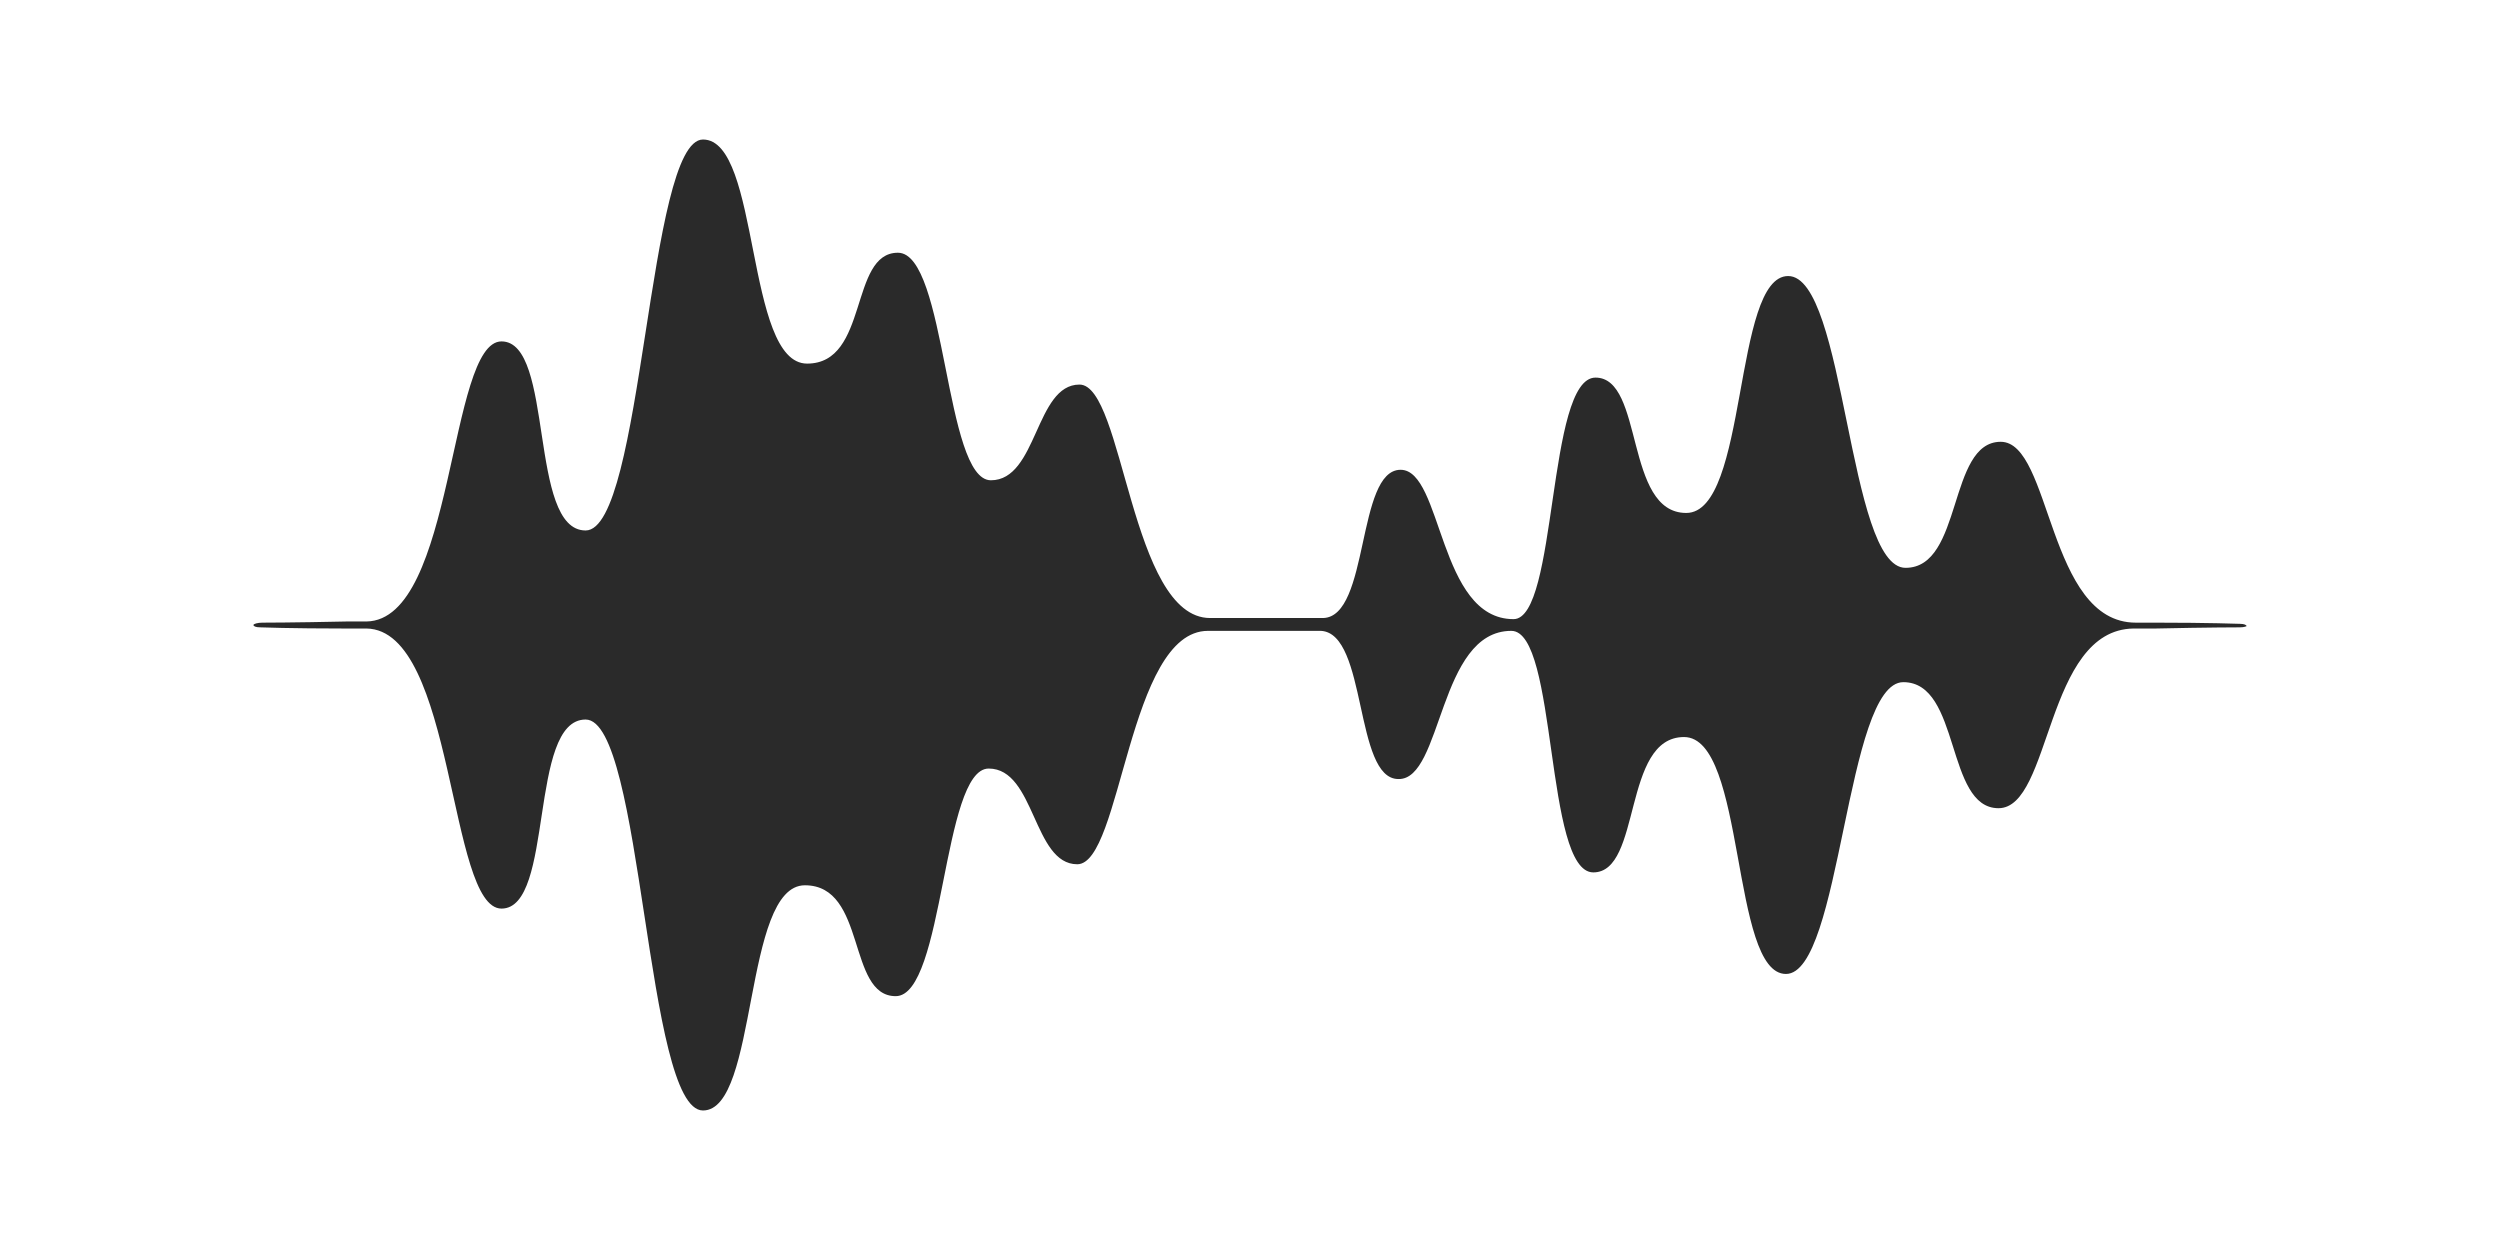
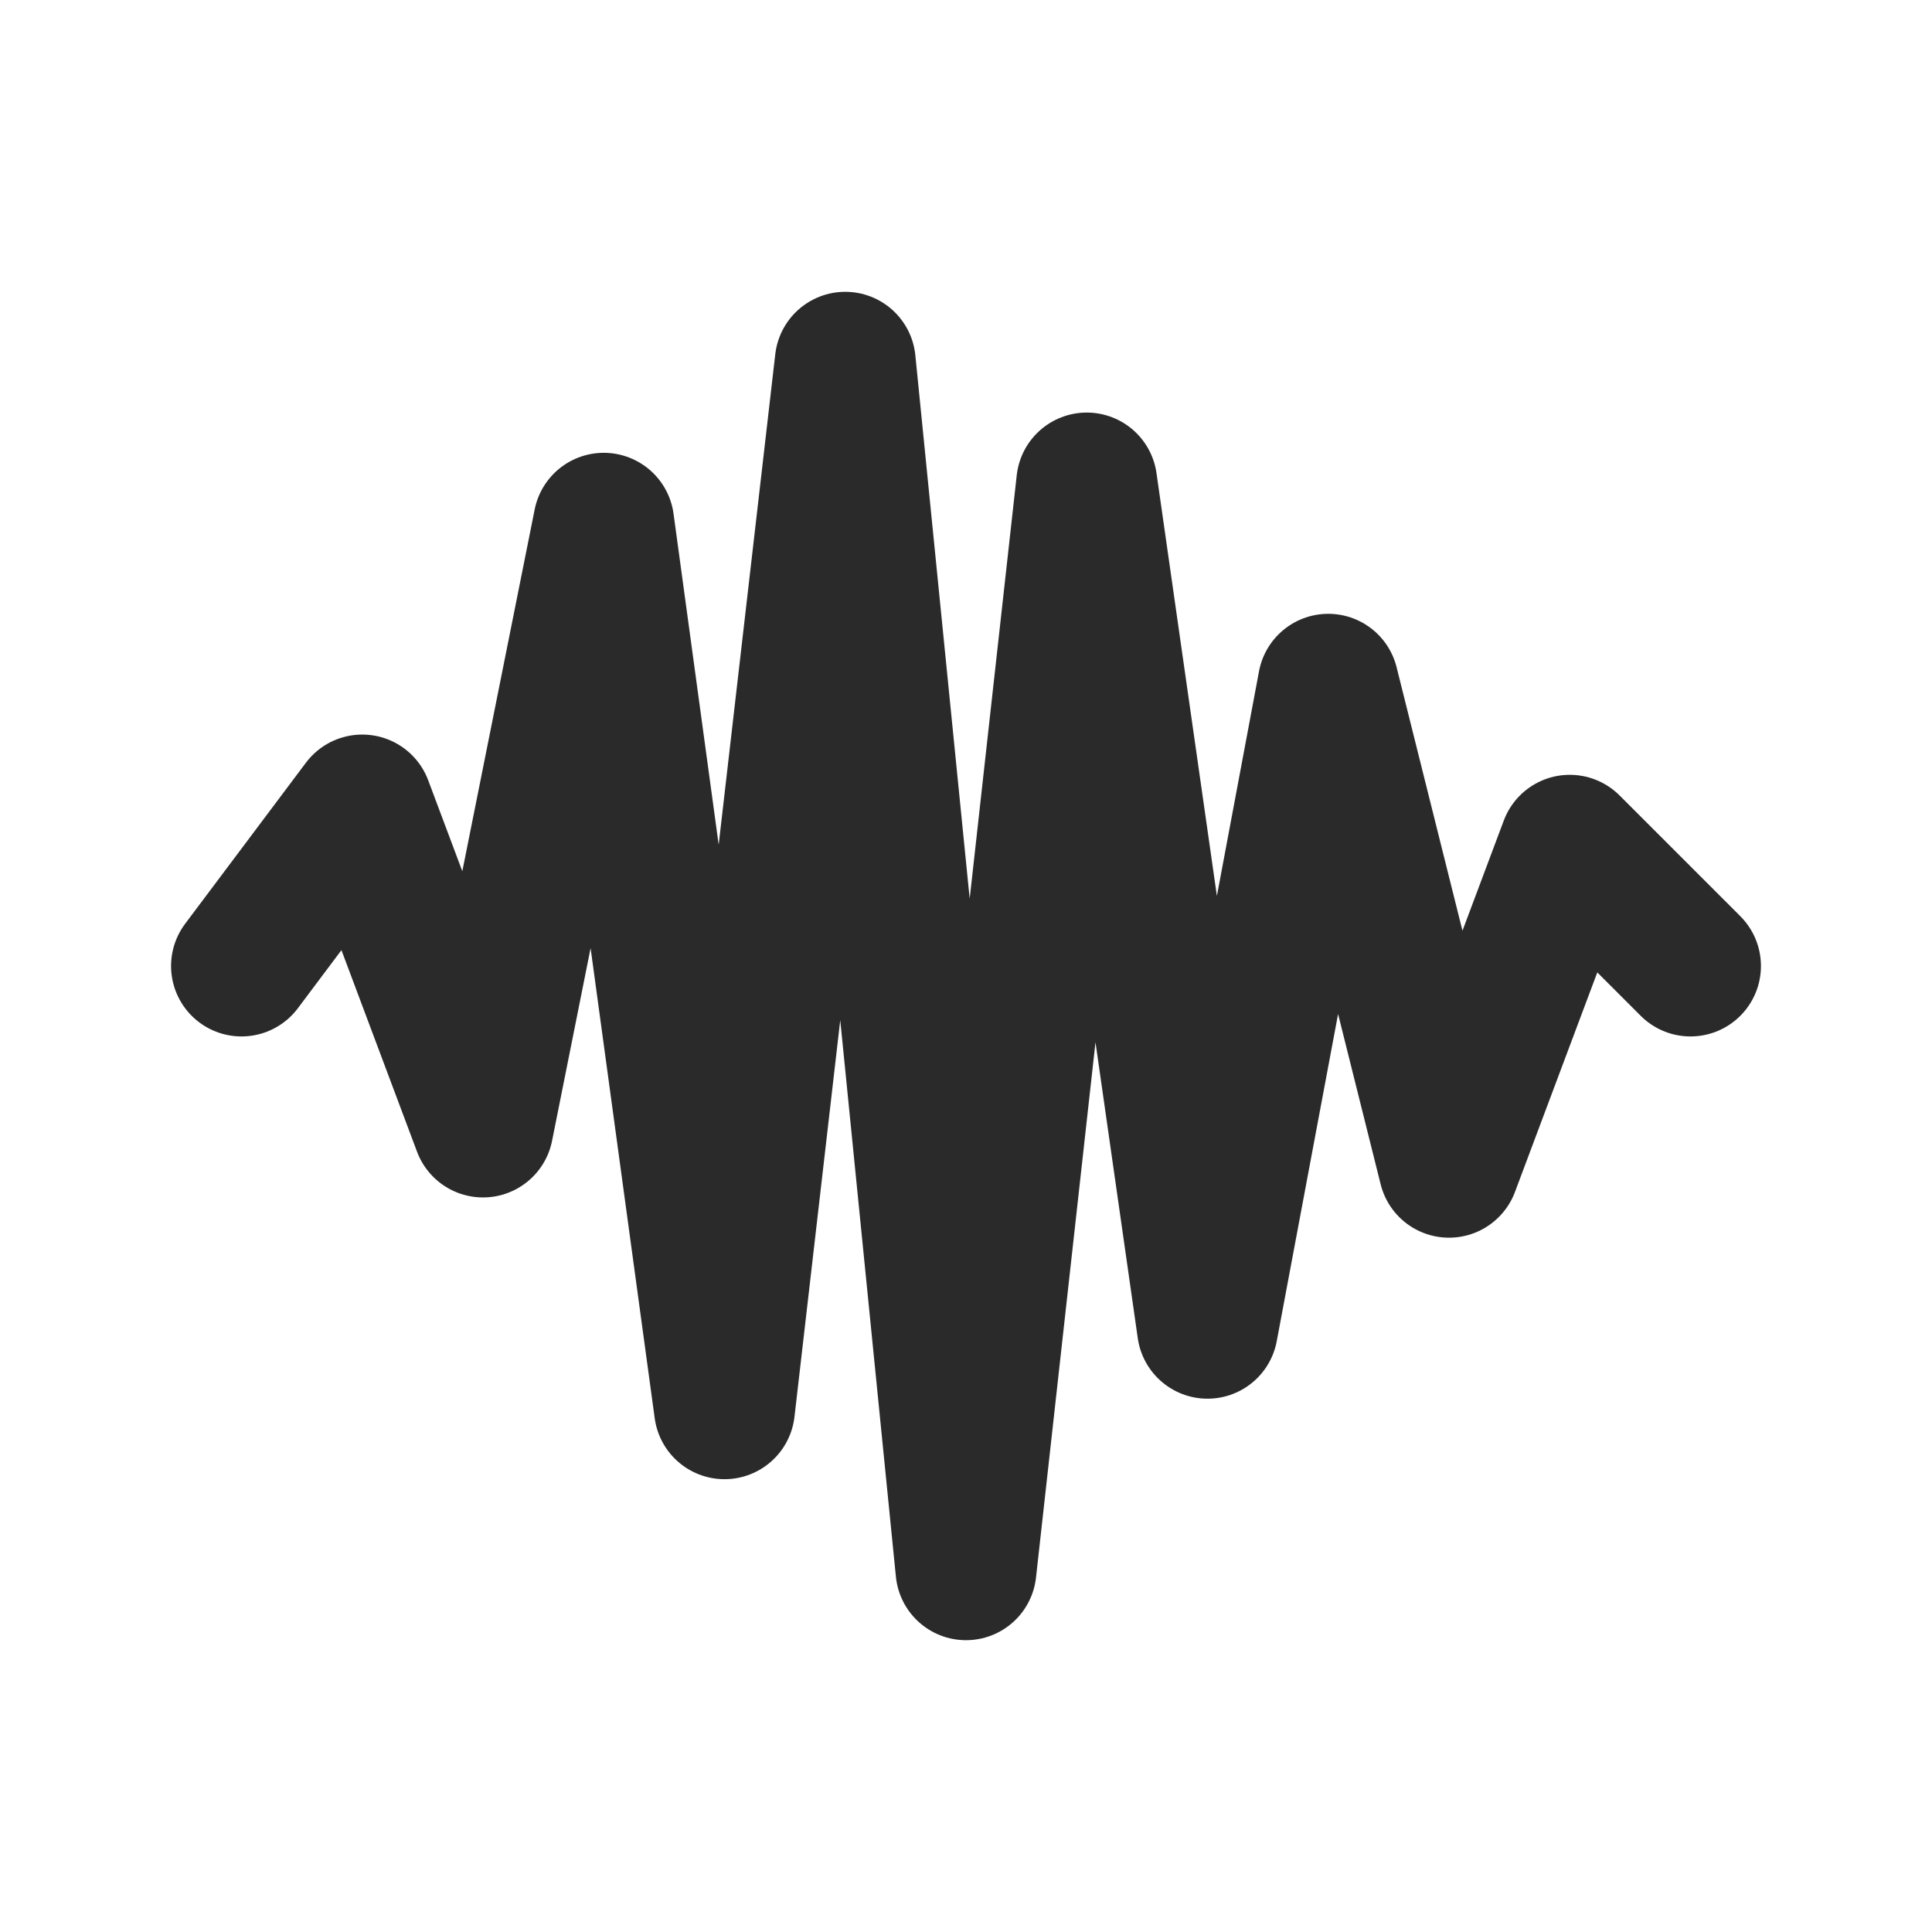
- <svg xmlns="http://www.w3.org/2000/svg" xmlns:ns1="http://schemas.microsoft.com/visio/2003/SVGExtensions/" width="512" height="256" viewBox="0 0 384 192" xml:space="preserve" class="st2" version="1.1" id="svg16" style="font-size:12px;overflow:visible;color-interpolation-filters:sRGB;fill:none;fill-rule:evenodd;stroke-linecap:square;stroke-miterlimit:3">
-   <defs id="defs20" />
-   <ns1:documentProperties ns1:langID="2052" ns1:viewMarkup="false" />
-   <style type="text/css" id="style2">
- 	
- 		.st1 {fill:#2a2a2a;stroke:none;stroke-linecap:butt;stroke-width:6.12}
- 		.st2 {fill:none;fill-rule:evenodd;font-size:12px;overflow:visible;stroke-linecap:square;stroke-miterlimit:3}
- 	
- 	</style>
-   <g ns1:mID="0" ns1:index="1" ns1:groupContext="foregroundPage" id="g14" transform="translate(-0.046275,-5.951935)">
-     <ns1:pageProperties ns1:drawingScale="0.0393701" ns1:pageScale="0.0393701" ns1:drawingUnits="24" ns1:shadowOffsetX="9" ns1:shadowOffsetY="-9" />
-     <g id="group913-1" ns1:mID="913" ns1:groupContext="group">
-       <g id="shape926-2" ns1:mID="926" ns1:groupContext="shape" transform="translate(38.9764,-27.6482)">
-         <path d="m 193.21,130.5 c 7.14,0 5.1,37.1 12.59,37.1 7.48,0 4.42,-20.79 13.94,-20.79 9.53,0 7.15,36.39 15.65,36.39 8.5,0 9.18,-44.82 18.03,-44.82 8.84,0 6.46,19.36 14.62,19.36 8.17,0 7.15,-27.42 20.75,-27.6 1.02,0 2.38,0 3.41,0 8.16,-0.18 12.92,-0.18 12.92,-0.18 0.68,0 1.02,-0.18 1.02,-0.18 0,-0.18 -0.34,-0.36 -1.02,-0.36 0,0 -4.76,-0.18 -12.92,-0.18 -1.03,0 -2.05,0 -3.07,0 -13.6,0 -12.92,-27.78 -20.75,-27.78 -8.16,0 -5.78,19.36 -14.62,19.36 -8.85,0 -9.19,-44.82 -18.03,-44.82 -8.5,0 -6.12,36.39 -15.65,36.39 -9.52,0 -6.46,-20.79 -13.94,-20.79 -7.49,0 -5.79,37.1 -12.59,37.1 -11.57,0 -10.89,-22.94 -17.35,-22.94 -6.8,0 -4.76,22.59 -11.9,22.77 -3.75,0 -17.35,0 -17.35,0 -12.25,0 -13.27,-35.86 -20.07,-35.86 -6.8,0 -6.46,14.7 -13.61,14.7 -7.14,0 -6.8,-34.95 -14.28,-34.95 -7.49,0 -4.43,17.03 -13.95,17.03 -9.53,0 -7.14,-34.42 -15.99,-34.42 -8.5,0 -9.18,60.05 -18.03,60.05 -8.84,0 -4.76,-29.04 -12.92,-29.04 -8.17,0 -7.15,42.84 -20.75,43.02 -1.02,0 -2.04,0 -3.06,0 -8.17,0.18 -12.93,0.18 -12.93,0.18 -0.68,0 -1.36,0.18 -1.36,0.36 0,0.18 0.34,0.36 1.02,0.36 0,0 4.76,0.18 12.93,0.18 1.02,0 2.04,0 3.4,0 13.6,0.18 12.58,43.02 20.75,43.02 8.16,0 4.08,-29.04 12.92,-29.04 8.85,0 9.19,60.05 18.03,60.05 8.51,0 6.12,-34.59 15.65,-34.59 9.52,0 6.46,17.03 13.95,17.03 7.48,0 7.14,-34.96 14.28,-34.96 7.15,0 6.81,14.7 13.61,14.7 6.8,0 7.82,-35.85 20.07,-35.85 2.04,0 13.94,0 17.35,0 7.14,0.36 5.1,22.76 11.9,22.76 6.8,0.18 6.12,-22.76 17.35,-22.76 z" class="st1" id="path10" style="fill:#2a2a2a;stroke:none;stroke-width:6.12;stroke-linecap:butt" />
-       </g>
-     </g>
-   </g>
+ <svg xmlns="http://www.w3.org/2000/svg" width="24" height="24" viewBox="0 0 24 24" fill="none" stroke-width="1.75" stroke-linecap="round" stroke-linejoin="round">
+   <path d="M3 12 L4.5 10 L6 14 L7.5 6.5 L9 17.5 L10.5 4.5 L12 19.5 L13.5 6 L15 16.5 L16.5 8.5 L18 14.5 L19.5 10.5 L21 12" stroke="#2A2A2A" />
</svg>
